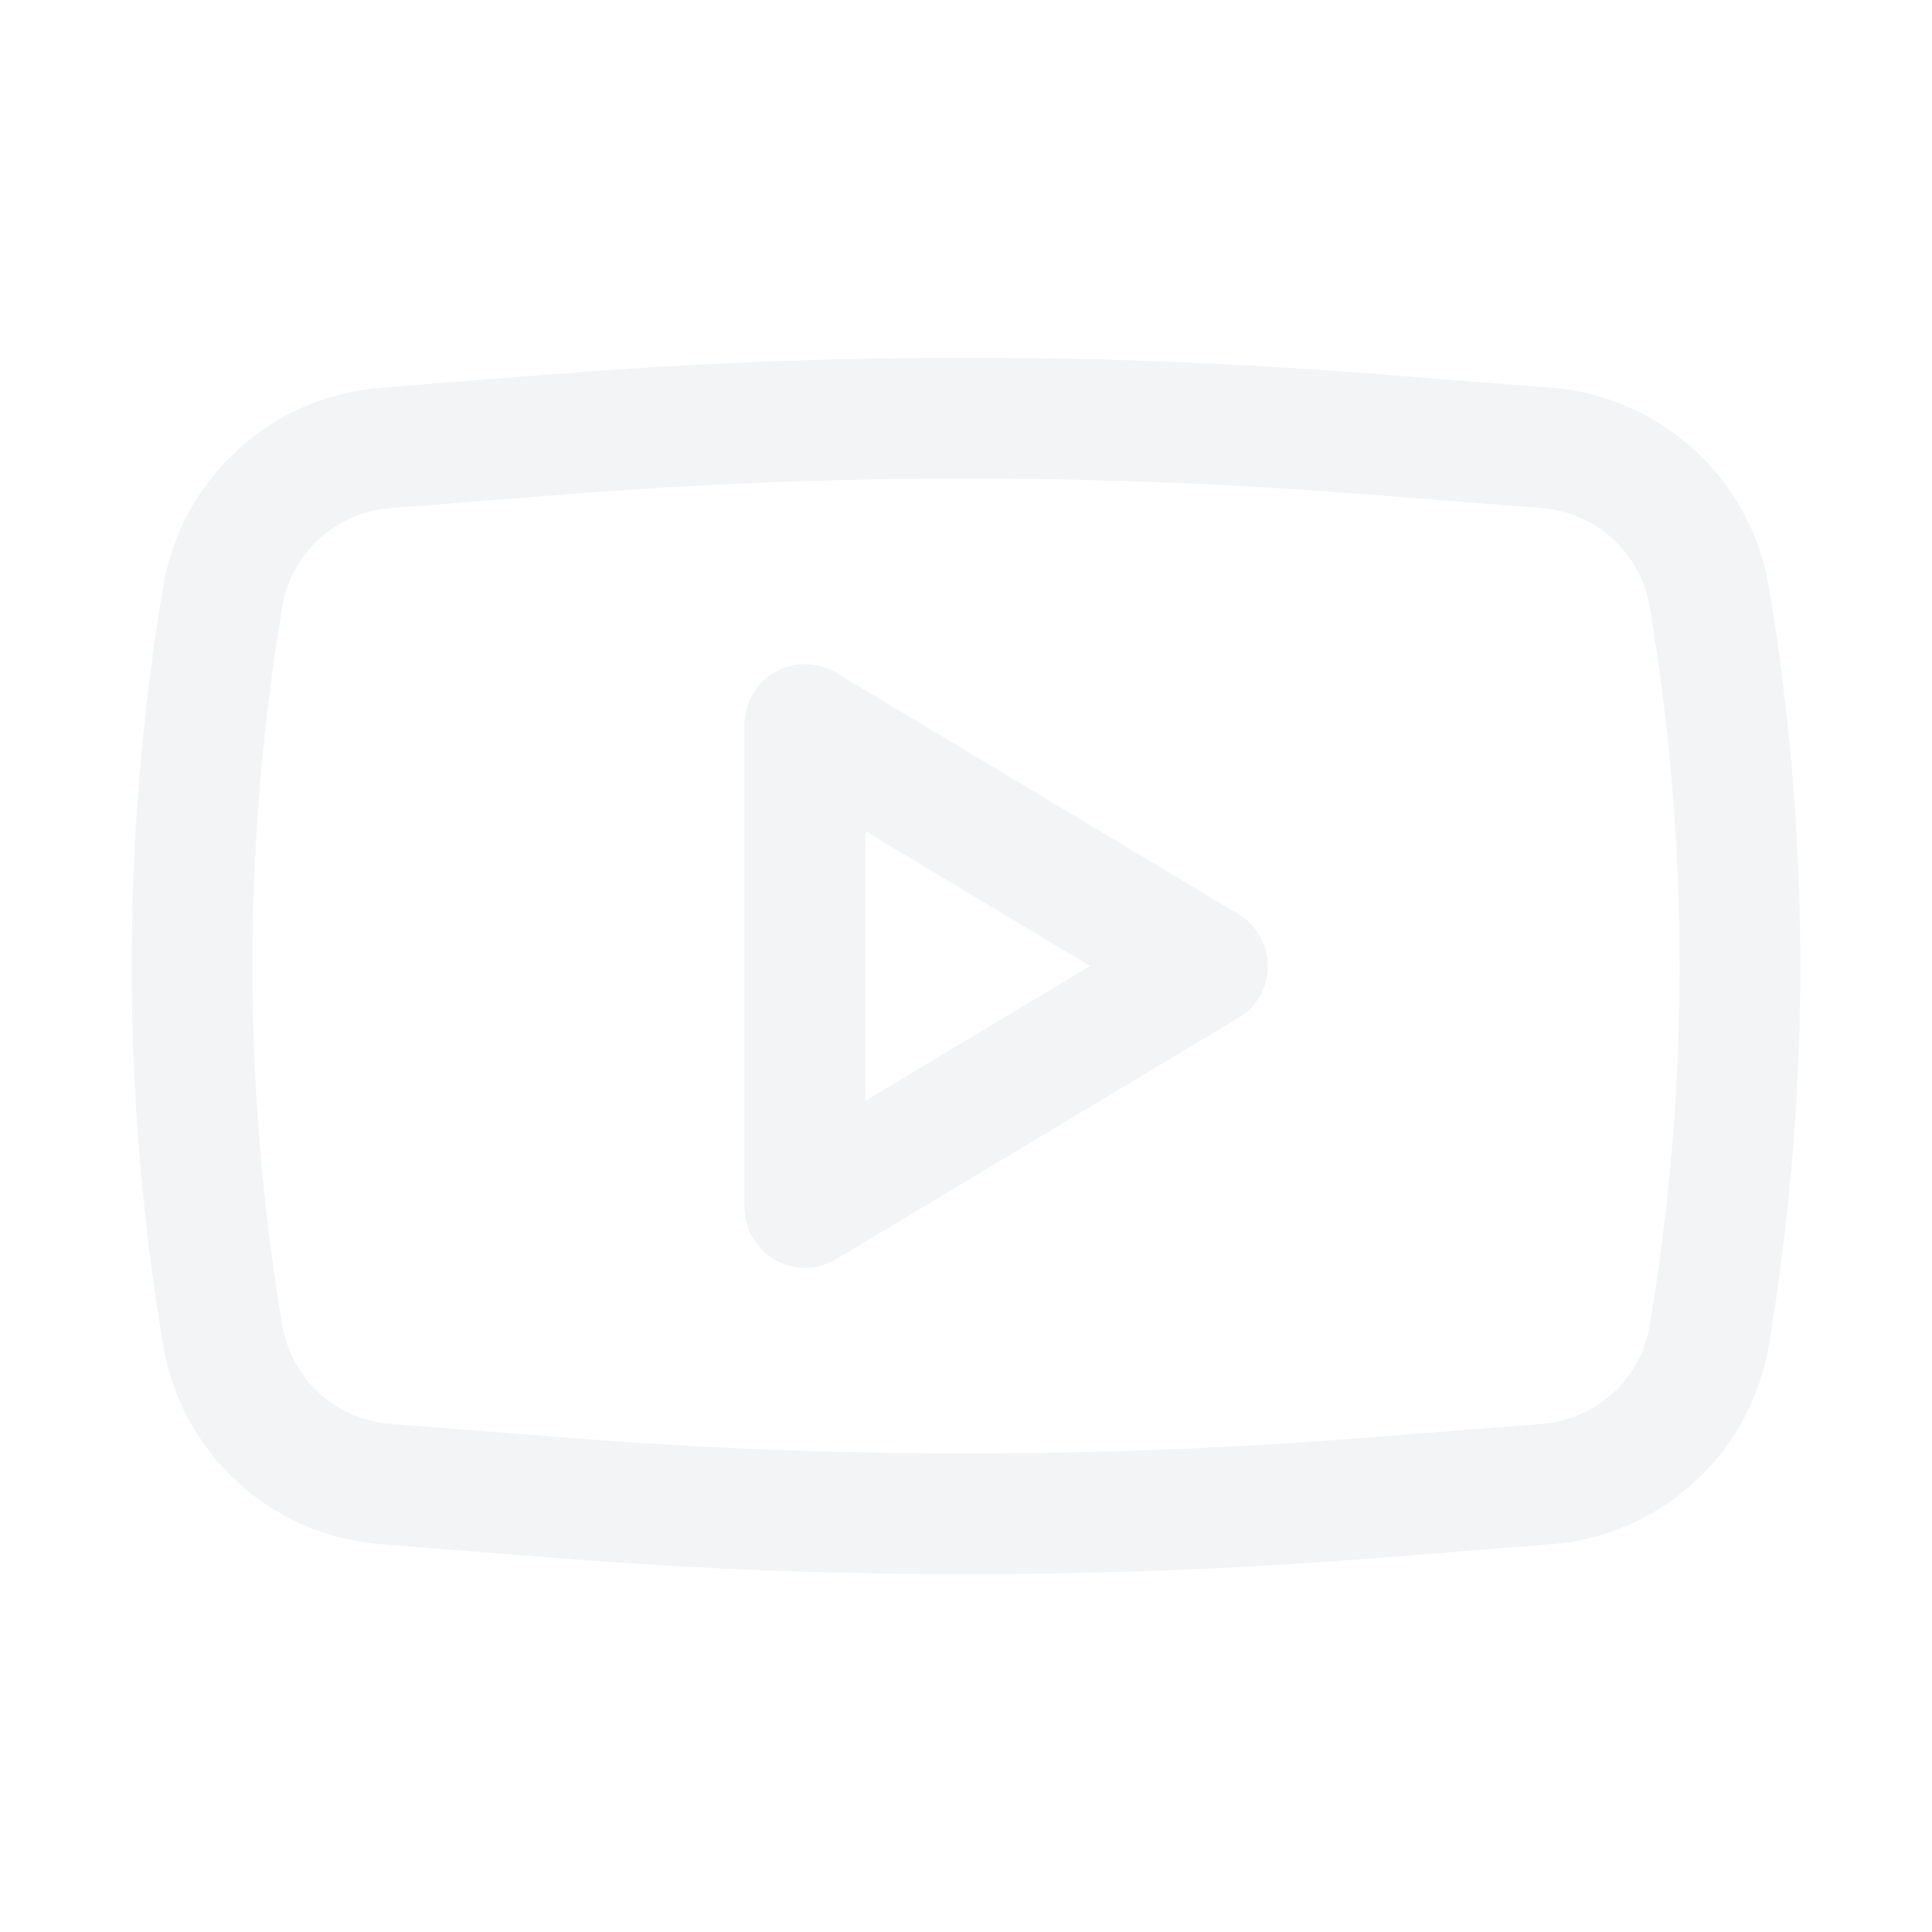
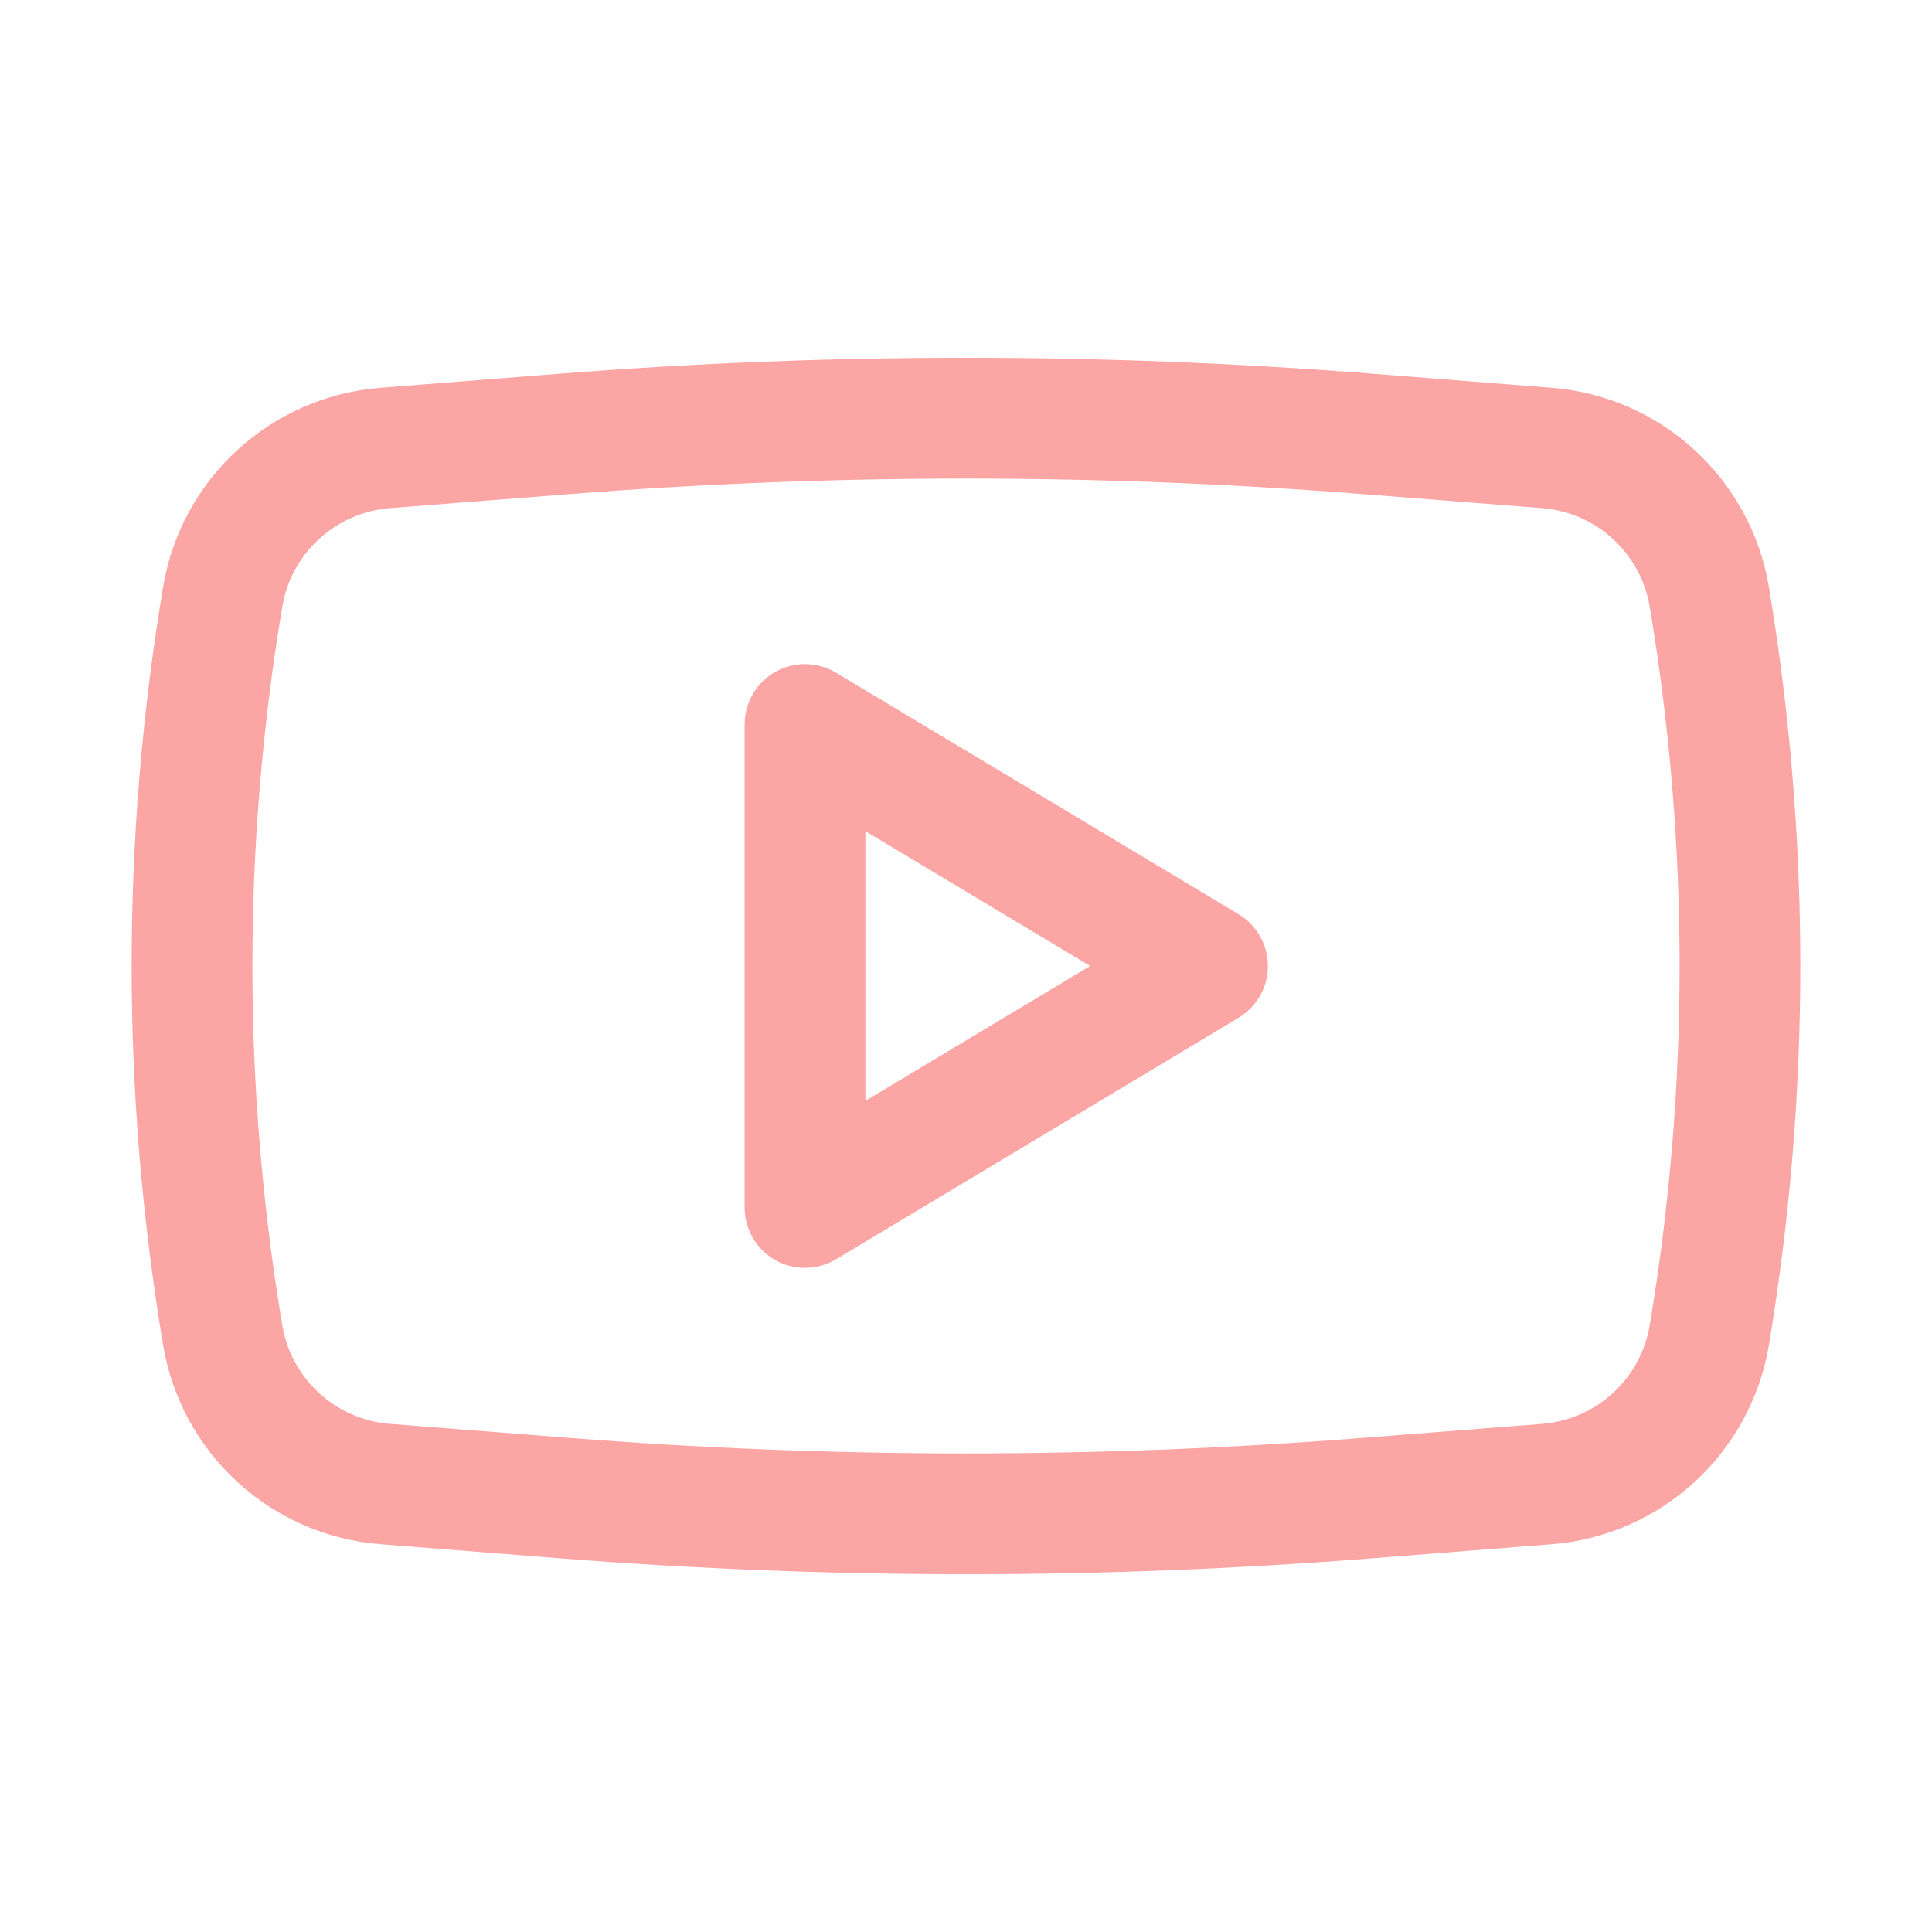
<svg xmlns="http://www.w3.org/2000/svg" width="24" height="24" viewBox="0 0 24 24" fill="none">
-   <path fill-rule="evenodd" clip-rule="evenodd" d="M10.386 8.357C10.154 8.218 9.866 8.214 9.63 8.347C9.395 8.48 9.25 8.73 9.25 9V15C9.25 15.27 9.395 15.52 9.63 15.653C9.866 15.786 10.154 15.782 10.386 15.643L15.386 12.643C15.612 12.508 15.75 12.264 15.75 12C15.75 11.737 15.612 11.492 15.386 11.357L10.386 8.357ZM13.542 12L10.75 13.675V10.325L13.542 12Z" fill="#f3f4f6" />
-   <path fill-rule="evenodd" clip-rule="evenodd" d="M17.031 4.641C13.682 4.379 10.318 4.379 6.969 4.641L4.729 4.817C3.366 4.923 2.251 5.944 2.026 7.292C1.505 10.409 1.505 13.591 2.026 16.708C2.251 18.056 3.366 19.077 4.729 19.183L6.969 19.359C10.318 19.621 13.682 19.621 17.031 19.359L19.271 19.183C20.634 19.077 21.748 18.056 21.974 16.708C22.494 13.591 22.494 10.409 21.974 7.292C21.748 5.944 20.634 4.923 19.271 4.817L17.031 4.641ZM7.086 6.137C10.357 5.881 13.643 5.881 16.914 6.137L19.154 6.312C19.83 6.365 20.383 6.871 20.494 7.54C20.988 10.493 20.988 13.507 20.494 16.46C20.383 17.129 19.83 17.635 19.154 17.688L16.914 17.863C13.643 18.119 10.357 18.119 7.086 17.863L4.846 17.688C4.17 17.635 3.617 17.129 3.506 16.46C3.012 13.507 3.012 10.493 3.506 7.54C3.617 6.871 4.17 6.365 4.846 6.312L7.086 6.137Z" fill="#f3f4f6" />
+   <path fill-rule="evenodd" clip-rule="evenodd" d="M10.386 8.357C10.154 8.218 9.866 8.214 9.63 8.347C9.395 8.48 9.25 8.73 9.25 9V15C9.25 15.27 9.395 15.52 9.63 15.653C9.866 15.786 10.154 15.782 10.386 15.643L15.386 12.643C15.612 12.508 15.75 12.264 15.75 12C15.75 11.737 15.612 11.492 15.386 11.357L10.386 8.357ZM13.542 12L10.75 13.675V10.325L13.542 12Z" fill="#fca5a5" />
+   <path fill-rule="evenodd" clip-rule="evenodd" d="M17.031 4.641C13.682 4.379 10.318 4.379 6.969 4.641L4.729 4.817C3.366 4.923 2.251 5.944 2.026 7.292C1.505 10.409 1.505 13.591 2.026 16.708C2.251 18.056 3.366 19.077 4.729 19.183L6.969 19.359C10.318 19.621 13.682 19.621 17.031 19.359L19.271 19.183C20.634 19.077 21.748 18.056 21.974 16.708C22.494 13.591 22.494 10.409 21.974 7.292C21.748 5.944 20.634 4.923 19.271 4.817L17.031 4.641ZM7.086 6.137C10.357 5.881 13.643 5.881 16.914 6.137L19.154 6.312C19.83 6.365 20.383 6.871 20.494 7.54C20.988 10.493 20.988 13.507 20.494 16.46C20.383 17.129 19.83 17.635 19.154 17.688L16.914 17.863C13.643 18.119 10.357 18.119 7.086 17.863L4.846 17.688C4.17 17.635 3.617 17.129 3.506 16.46C3.012 13.507 3.012 10.493 3.506 7.54C3.617 6.871 4.17 6.365 4.846 6.312L7.086 6.137Z" fill="#fca5a5" />
</svg>
